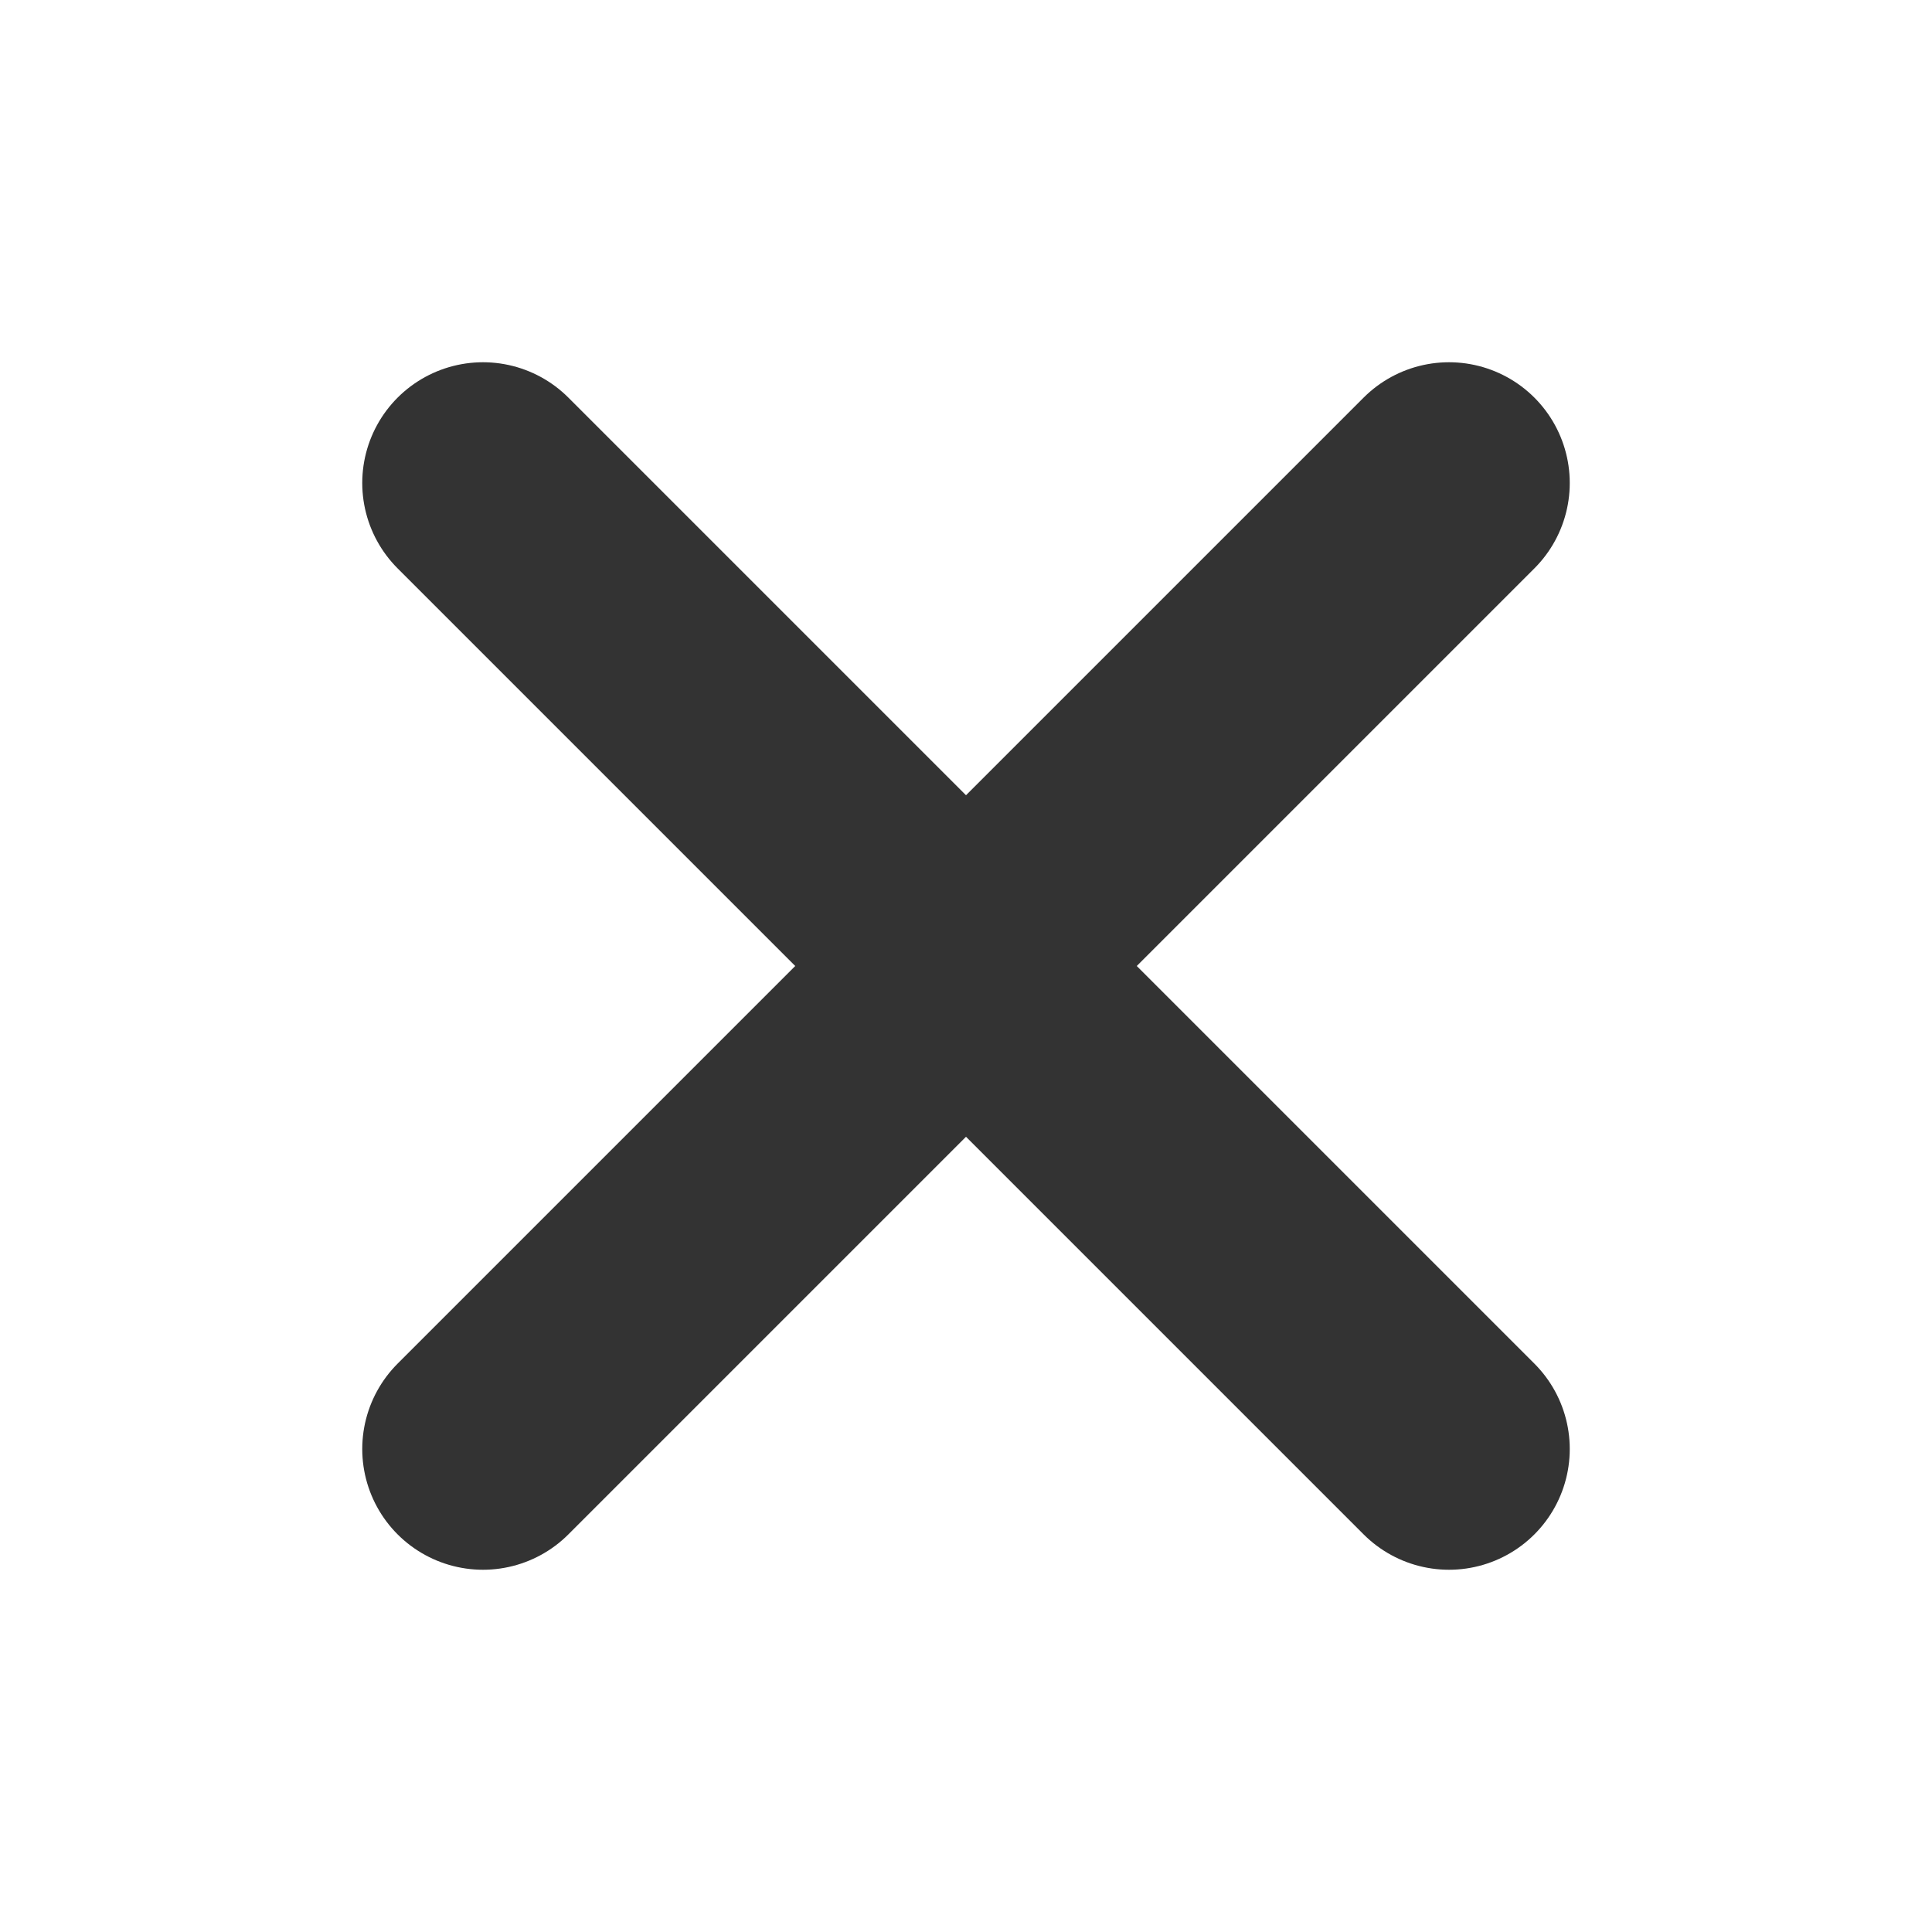
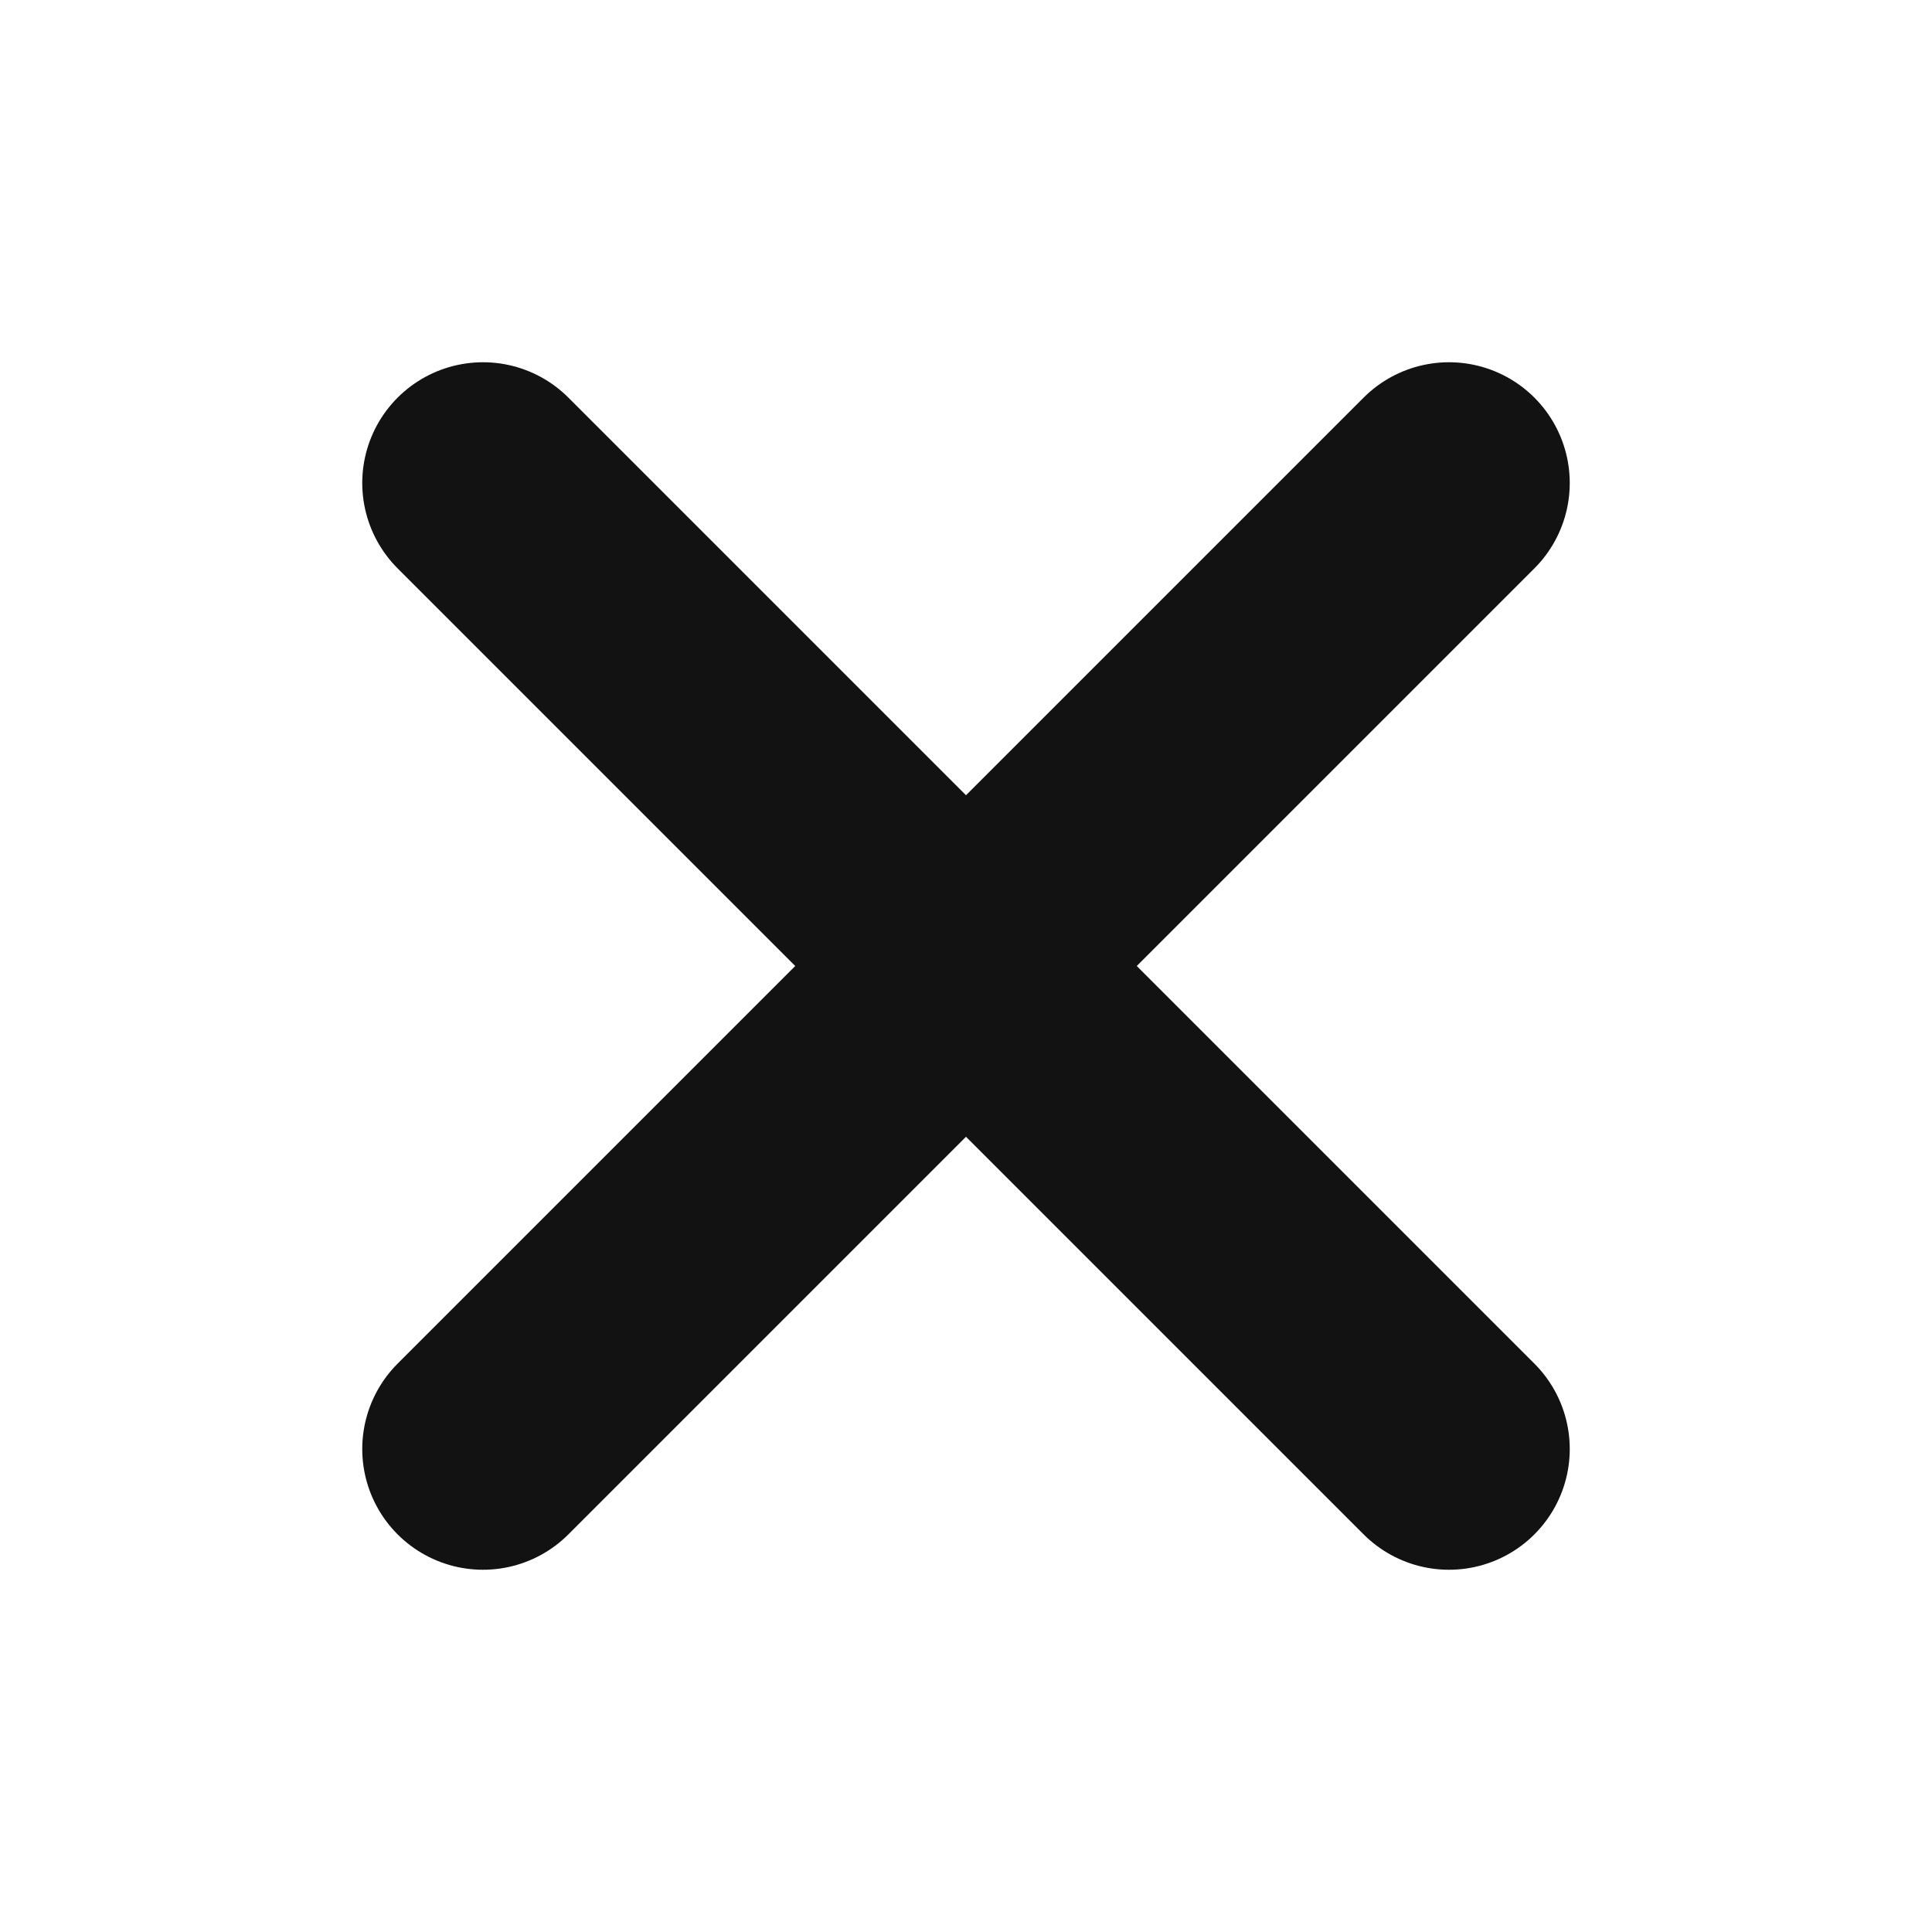
- <svg xmlns="http://www.w3.org/2000/svg" width="100" height="100" viewBox="0 0 24 24" fill="none" stroke="#333333" stroke-width="3" stroke-linecap="round" stroke-linejoin="round" class="feather feather-x">
+ <svg xmlns="http://www.w3.org/2000/svg" width="100" height="100" viewBox="0 0 24 24" fill="none" stroke="#121212" stroke-width="3" stroke-linecap="round" stroke-linejoin="round" class="feather feather-x">
  <line x1="18" y1="6" x2="6" y2="18" />
  <line x1="6" y1="6" x2="18" y2="18" />
</svg>
